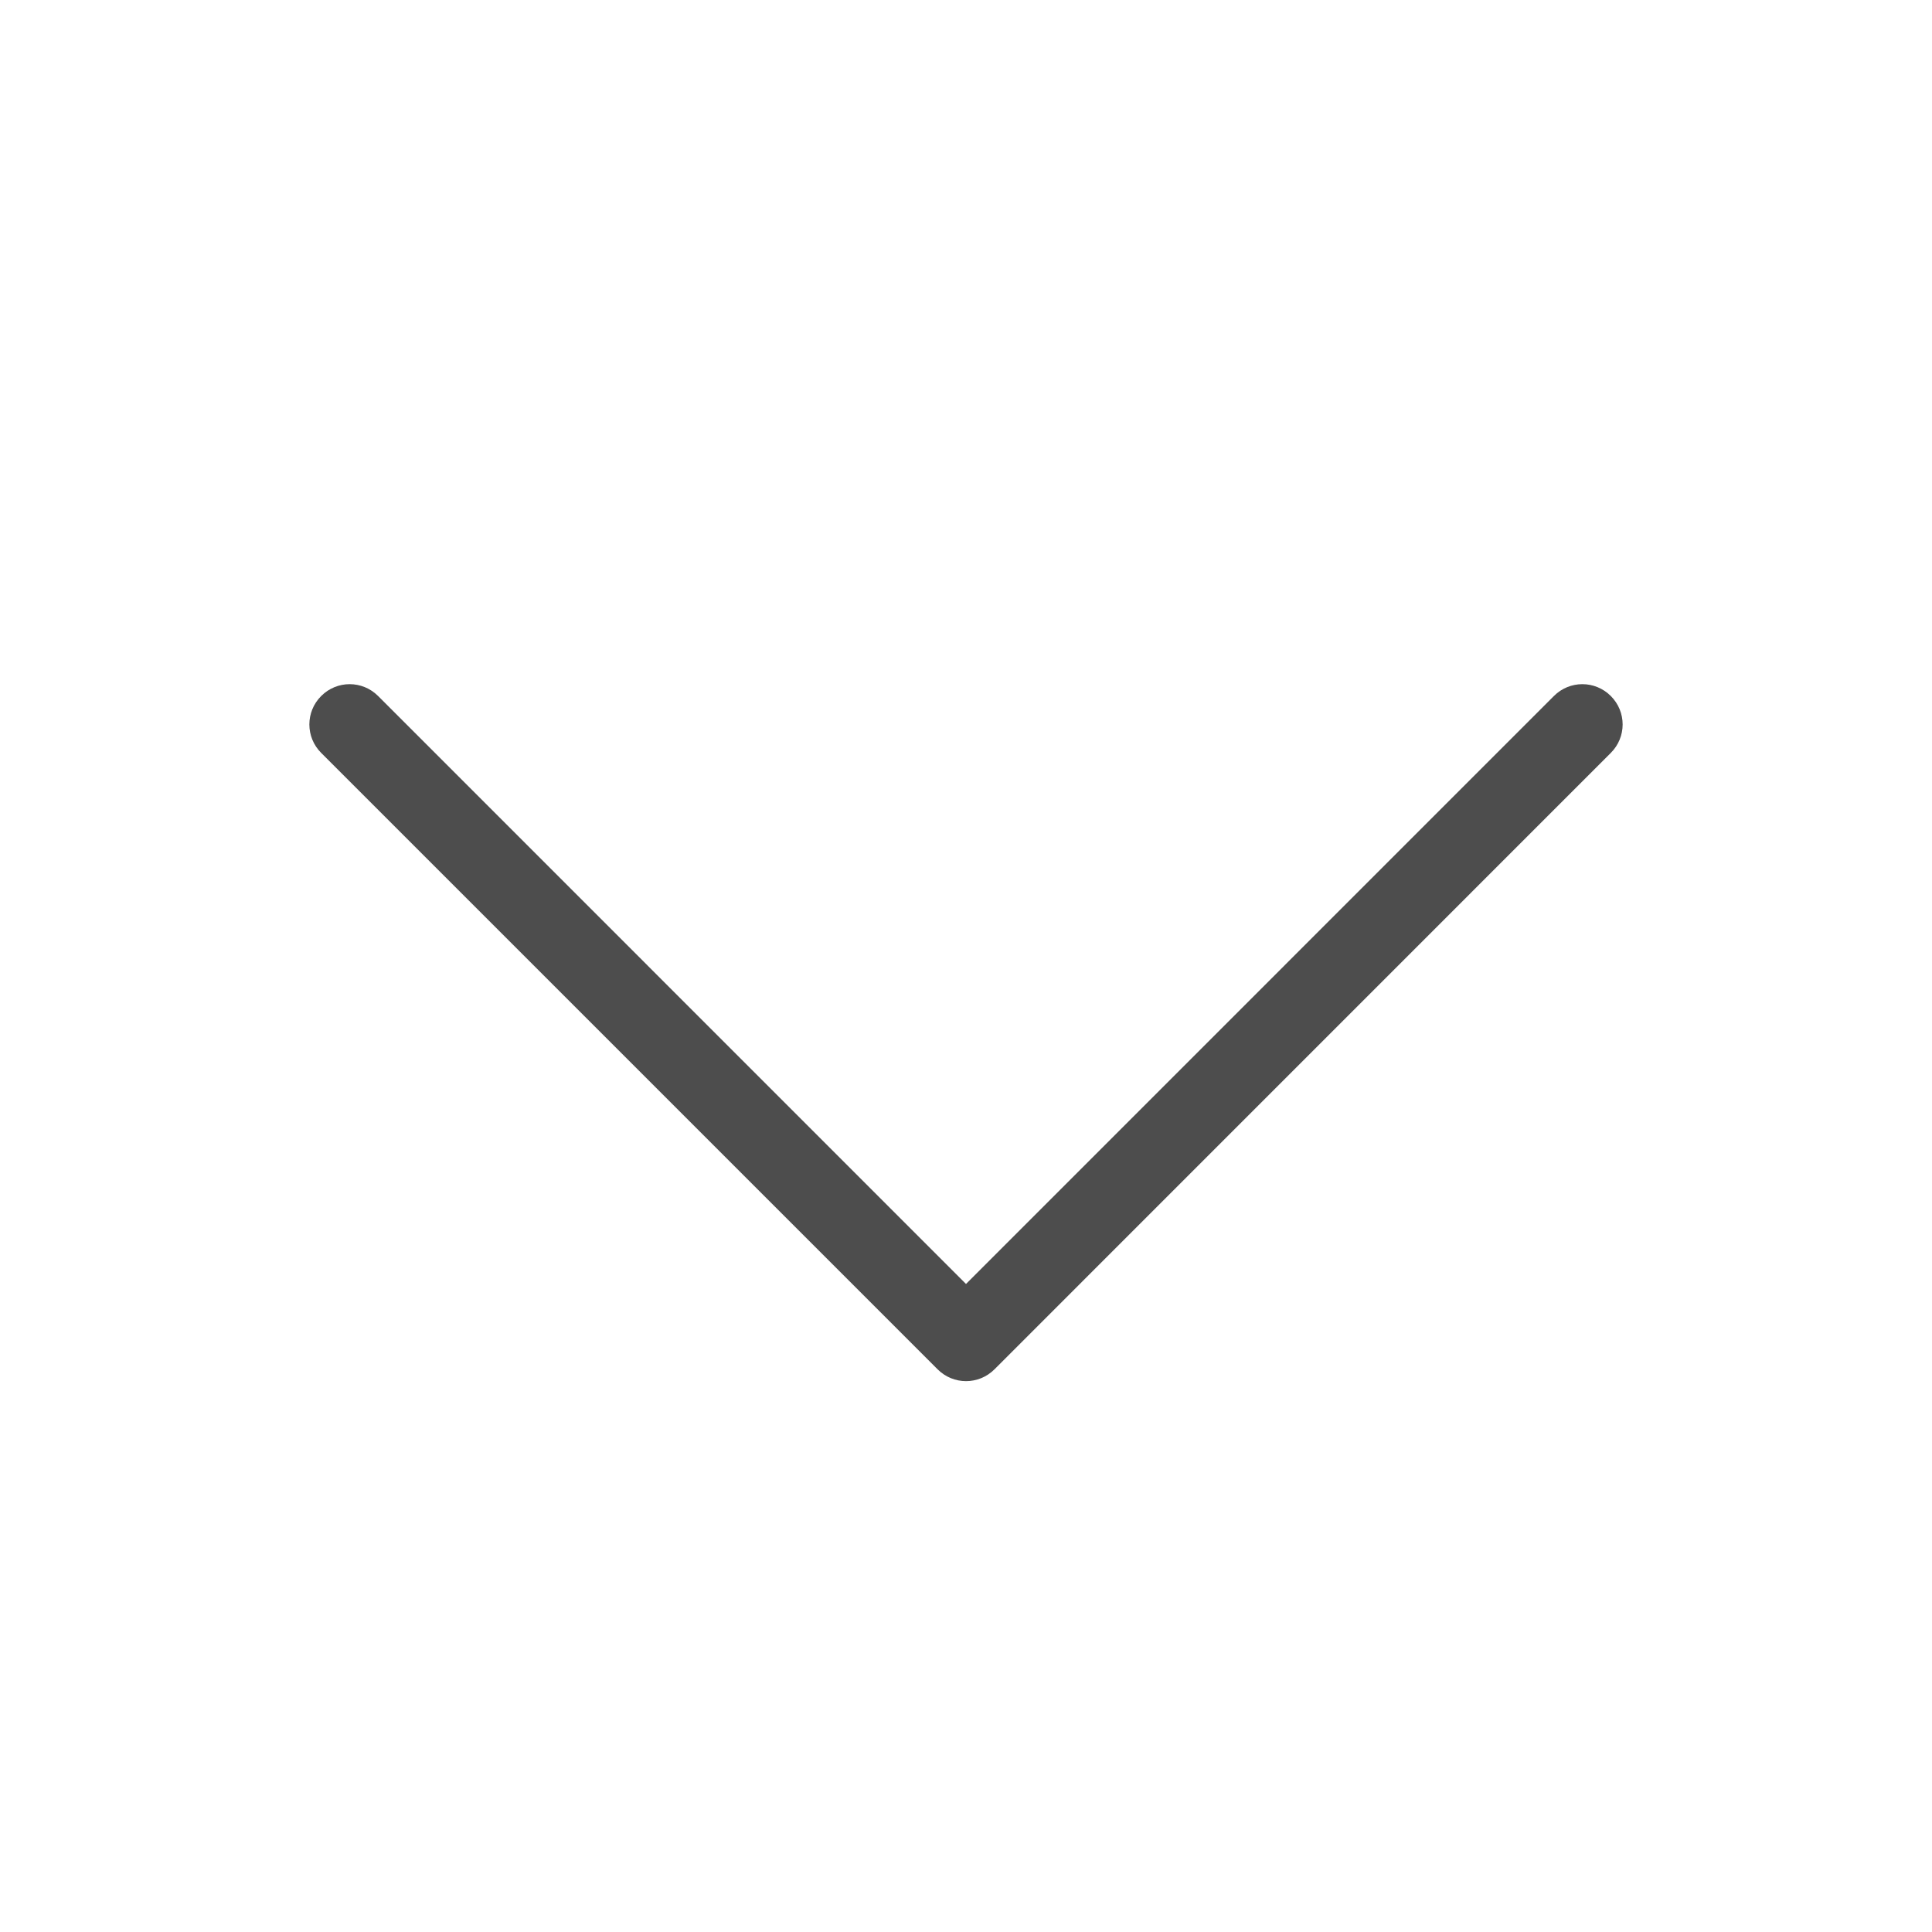
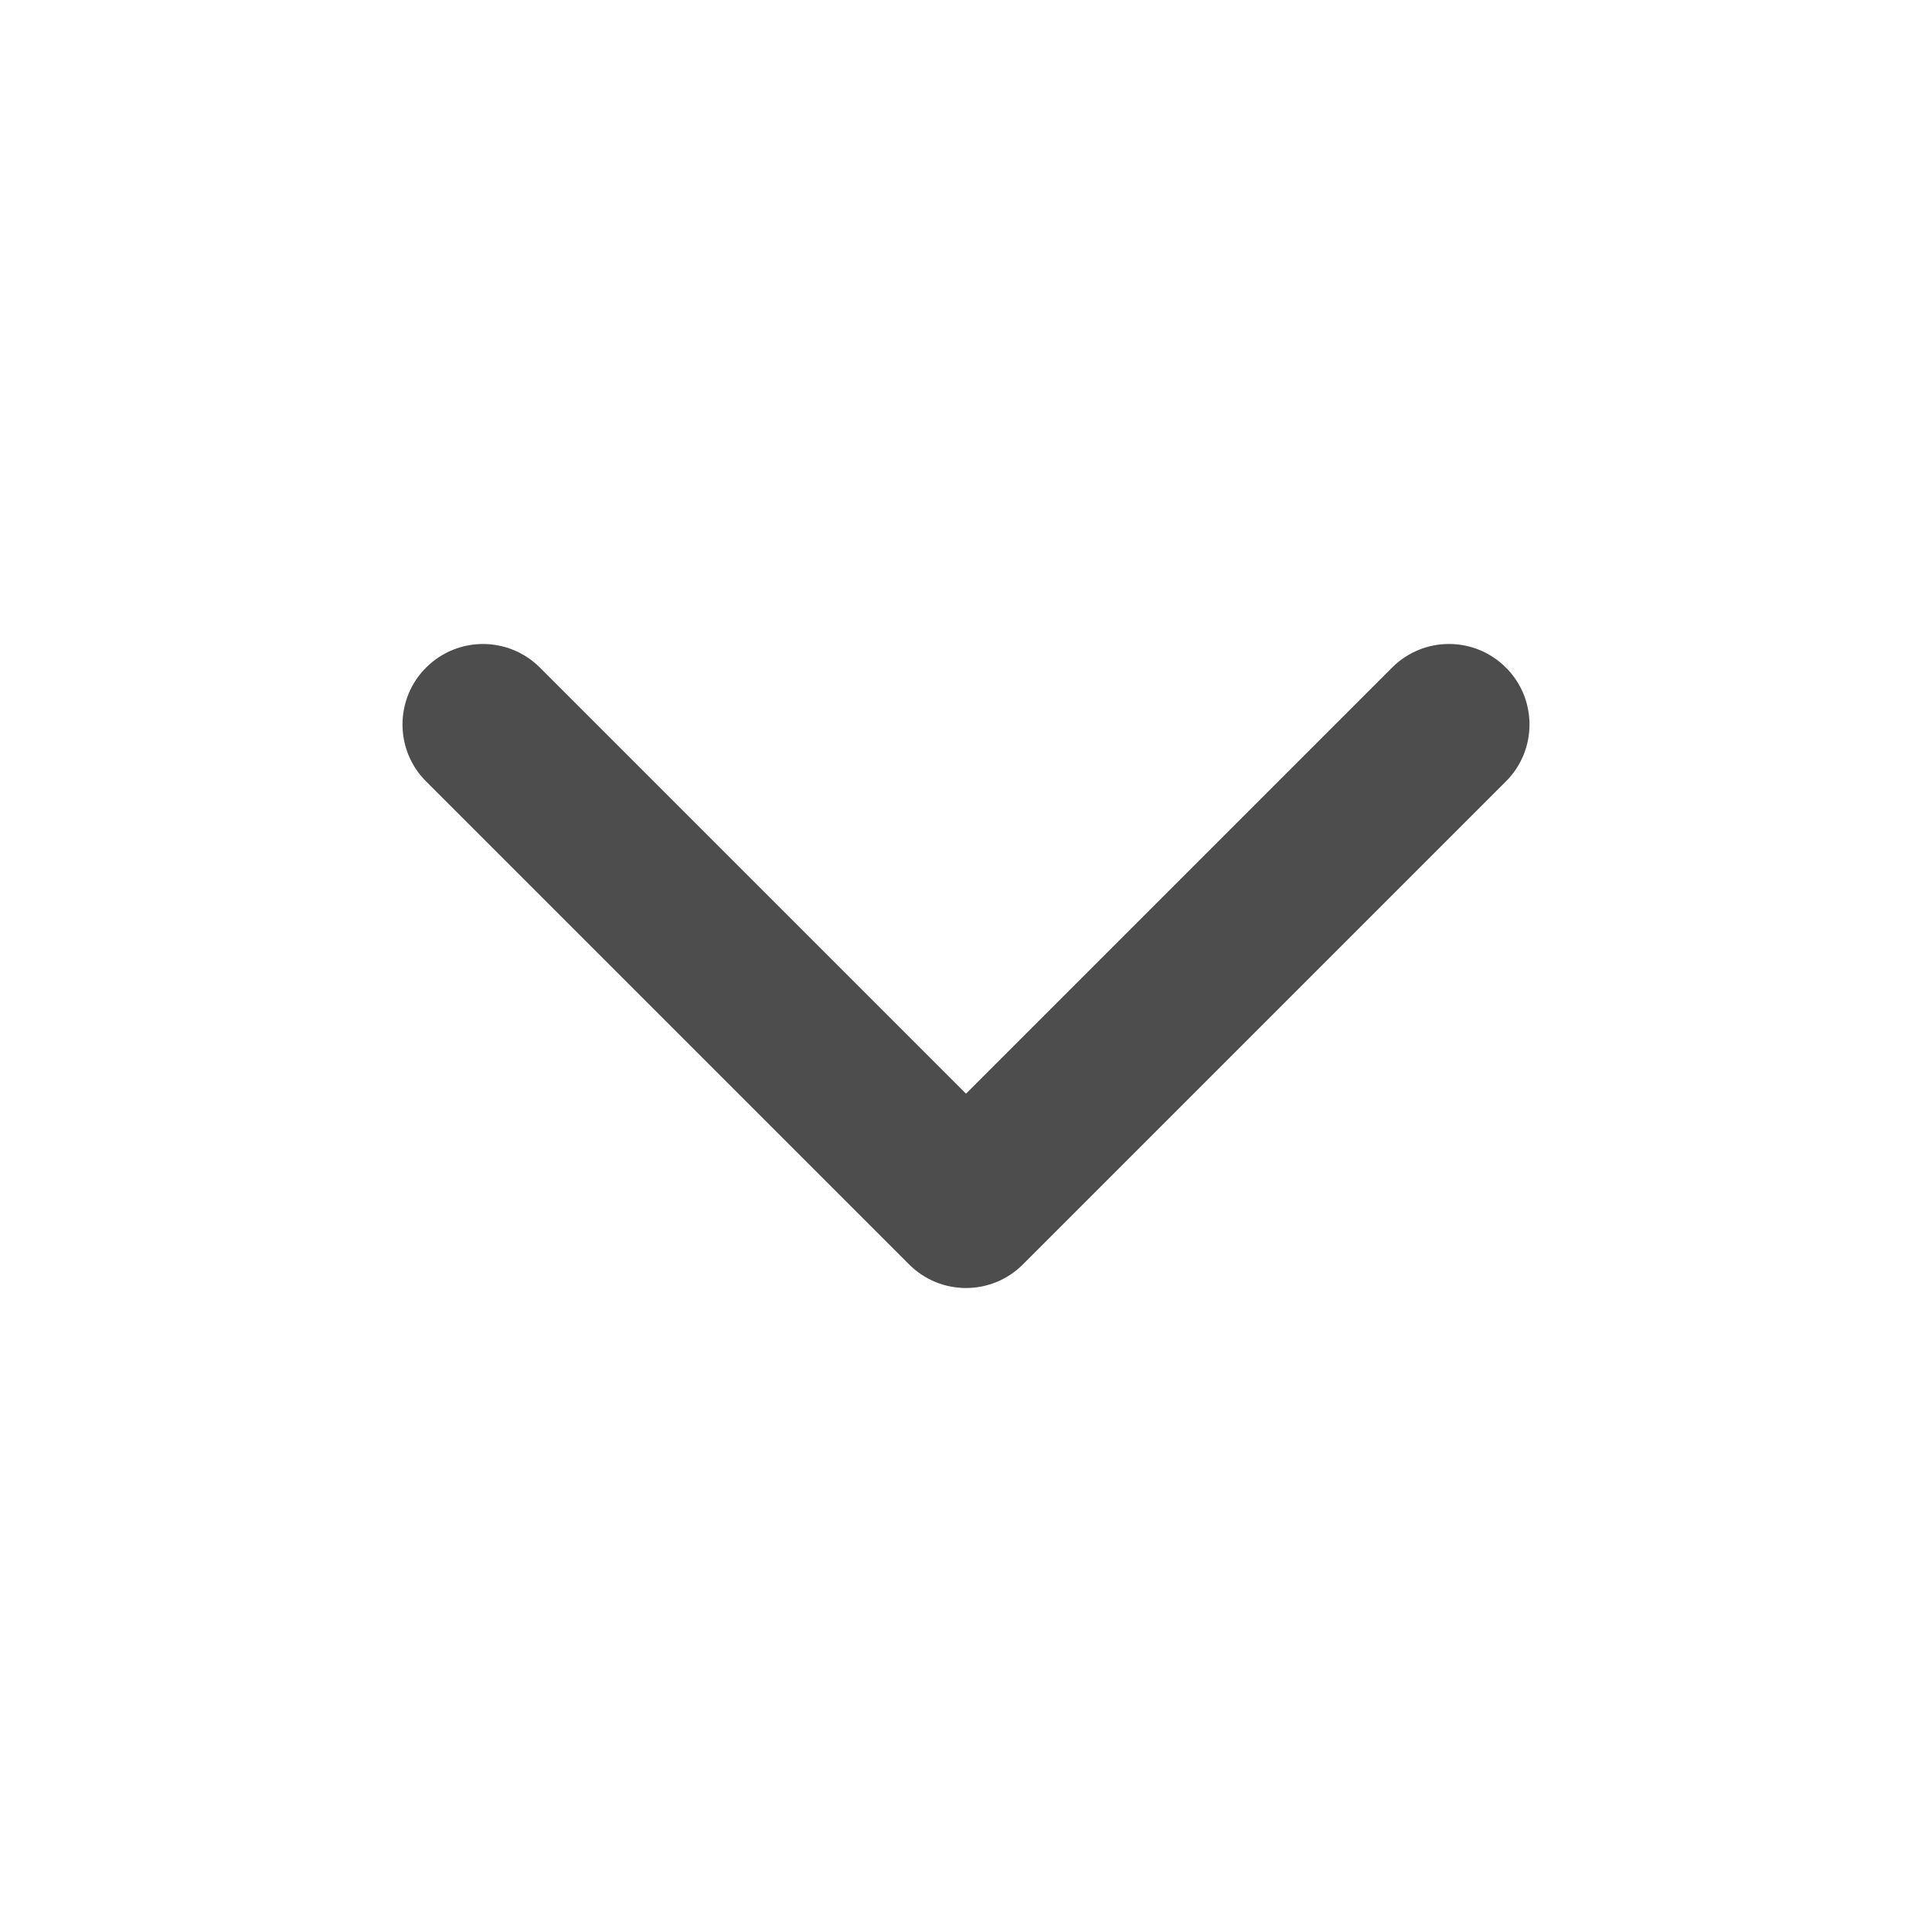
- <svg xmlns="http://www.w3.org/2000/svg" width="24" height="24" viewBox="0 0 24 24" version="1.1" id="svg5">
-   <defs id="defs2">
+ <svg xmlns="http://www.w3.org/2000/svg" height="24" viewBox="0 0 24 24" width="24" version="1.1" id="svg1">
+   <defs id="defs1">
    <style id="current-color-scheme" type="text/css">
-          .ColorScheme-Text { color:#4d4d4d; }
-         </style>
+         .ColorScheme-Text { color:#4d4d4d; } .ColorScheme-Highlight { color:#4285f4; } .ColorScheme-NeutralText { color:#ff9800; } .ColorScheme-PositiveText { color:#4caf50; } .ColorScheme-NegativeText { color:#f44336; }
+      </style>
  </defs>
-   <path d="m 11.647,17.01 c 0.196,0.196 0.511,0.196 0.707,0 0.006,-0.006 0.014,-0.013 0.019,-0.019 l 7.637,-7.638 c 0.196,-0.196 0.196,-0.511 0,-0.707 -0.196,-0.196 -0.511,-0.196 -0.707,0 L 12,15.95 4.697,8.646 c -0.196,-0.196 -0.511,-0.196 -0.707,0 -0.196,0.196 -0.196,0.511 -10e-8,0.707 z" style="fill:currentColor;fill-opacity:1;stroke-width:5;stroke-linecap:round;stroke-linejoin:round" class="ColorScheme-Text" id="path342" />
+   <path id="path1" style="fill:currentColor" class="ColorScheme-Text" d="M 6,8 C 5.744,8 5.488,8.098 5.293,8.293 5.105,8.48 5,8.734 5,9 5,9.266 5.105,9.52 5.293,9.707 l 6,6 c 0.391,0.391 1.023,0.391 1.414,0 l 6,-6 C 18.895,9.52 19,9.266 19,9 19,8.734 18.895,8.48 18.707,8.293 c -0.391,-0.391 -1.023,-0.391 -1.414,0 L 12,13.586 6.707,8.293 C 6.512,8.098 6.256,8 6,8 Z" />
</svg>
